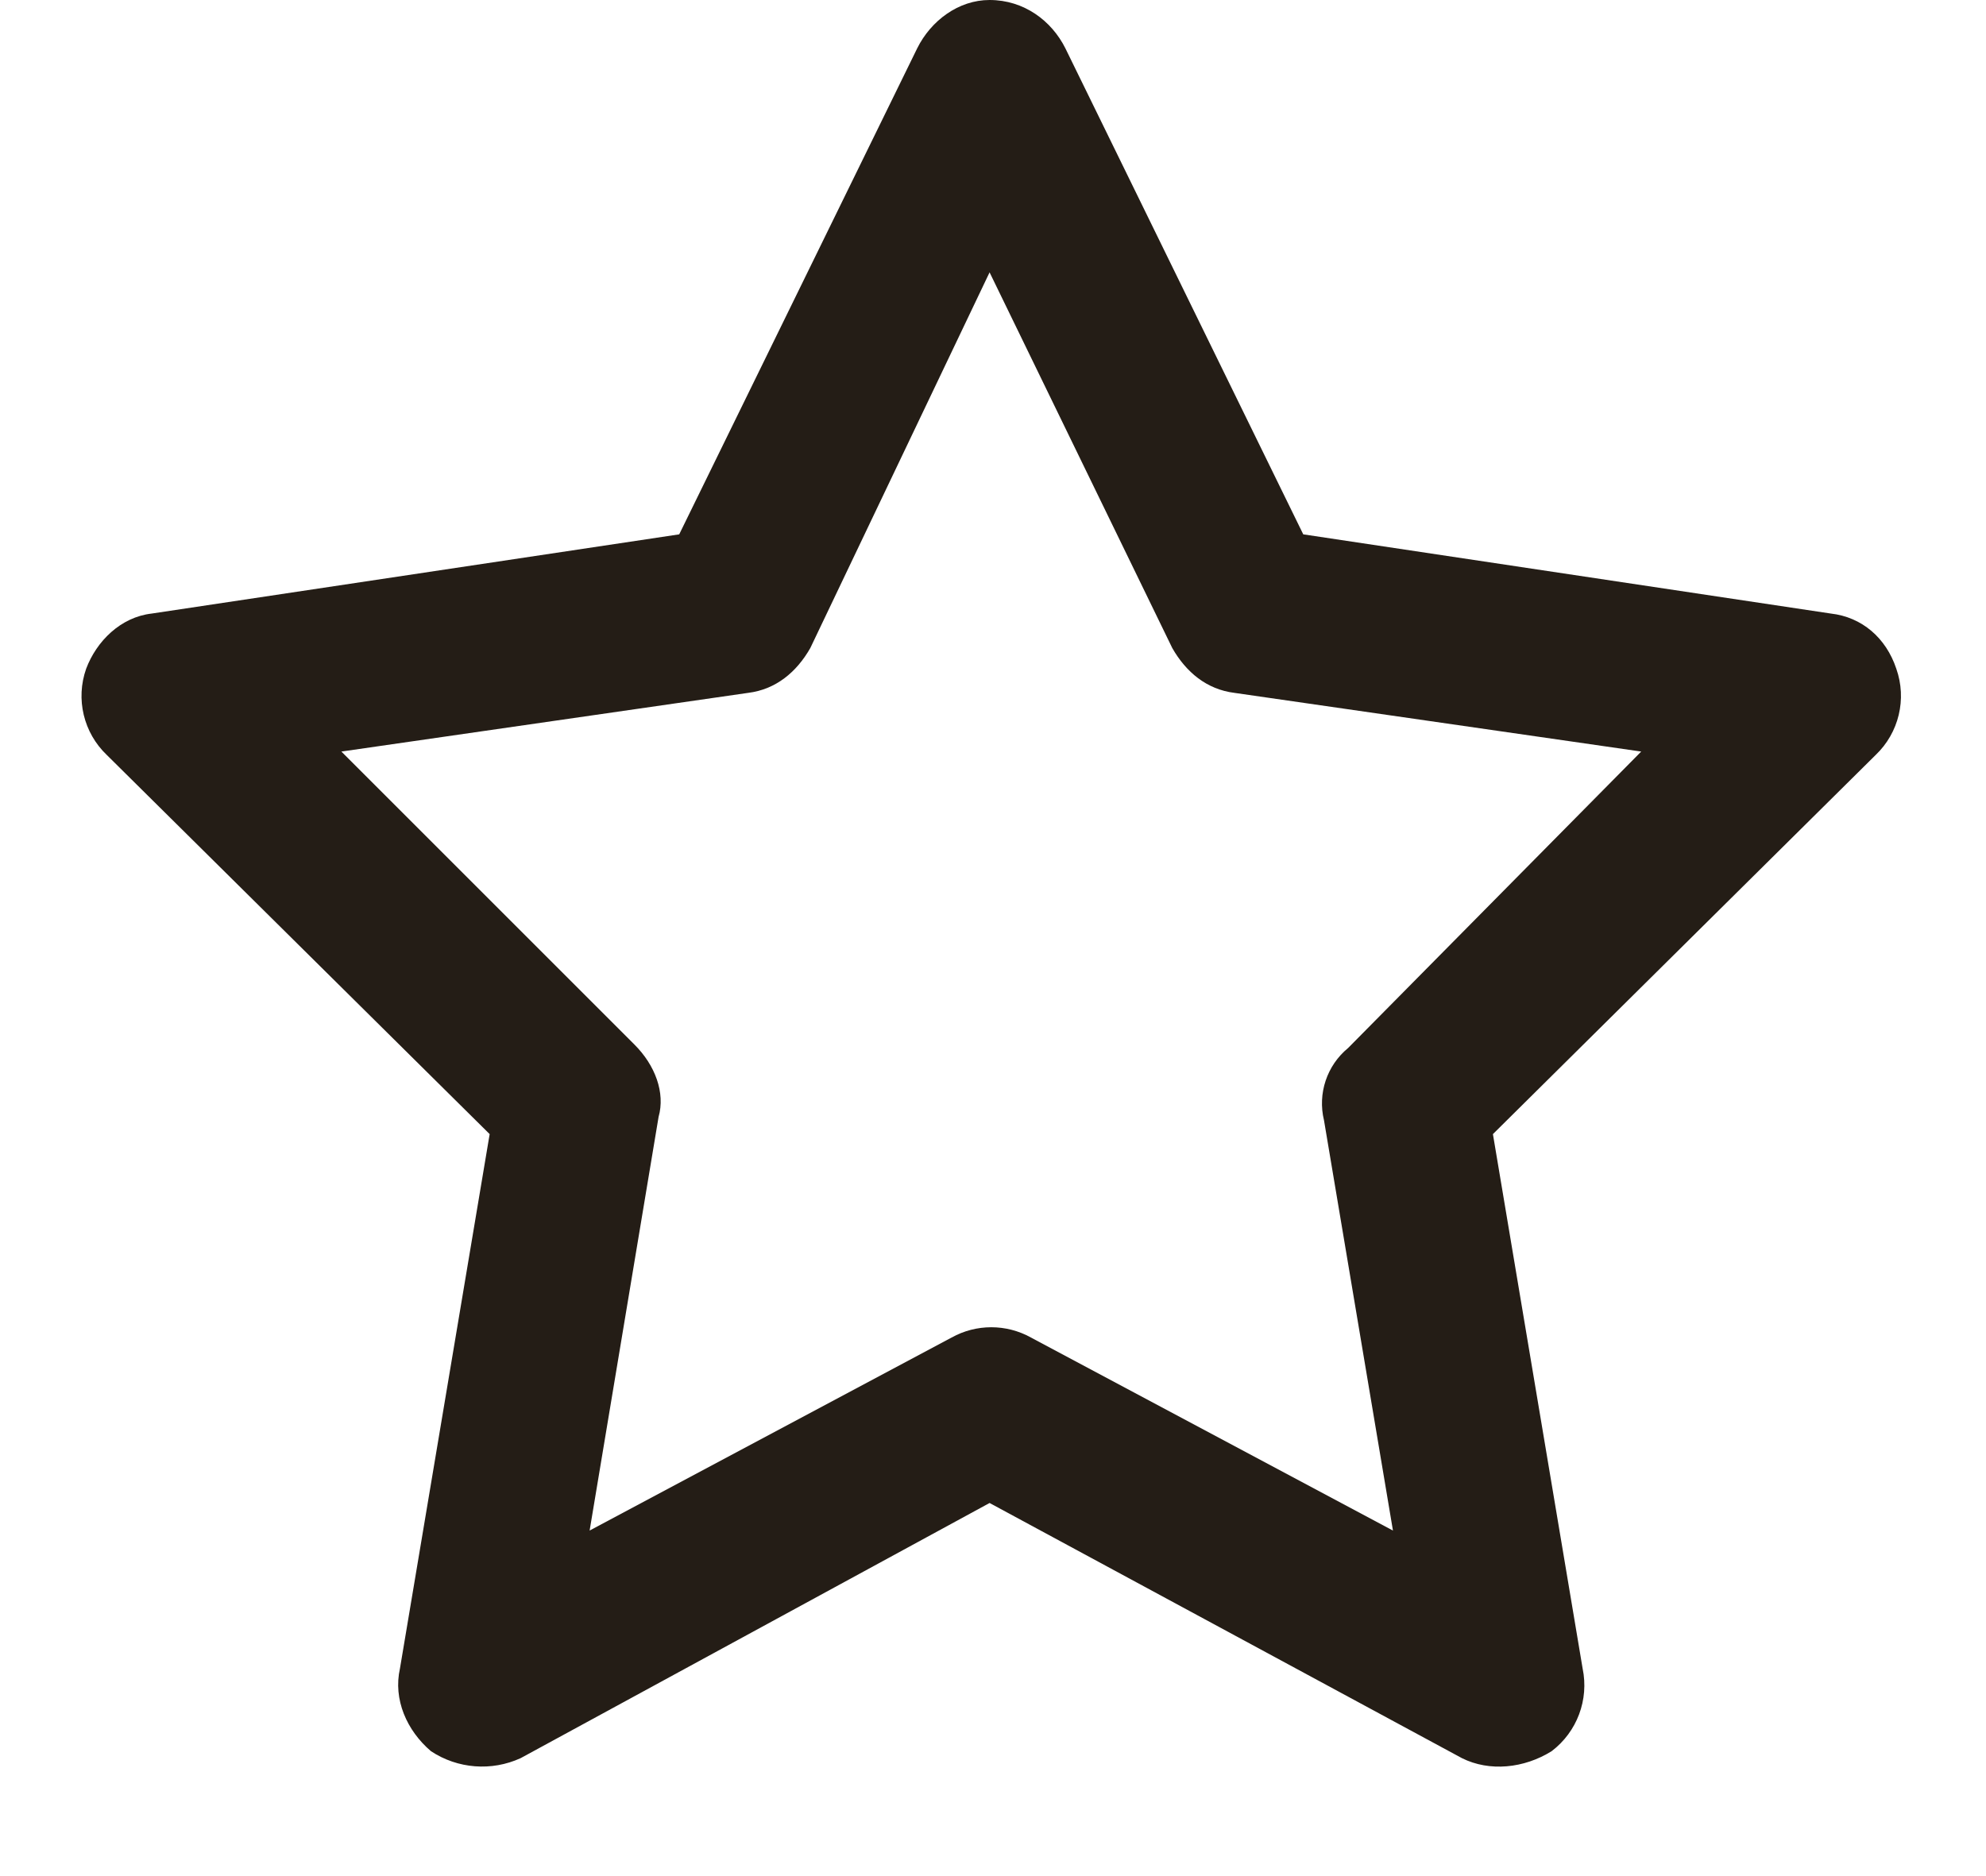
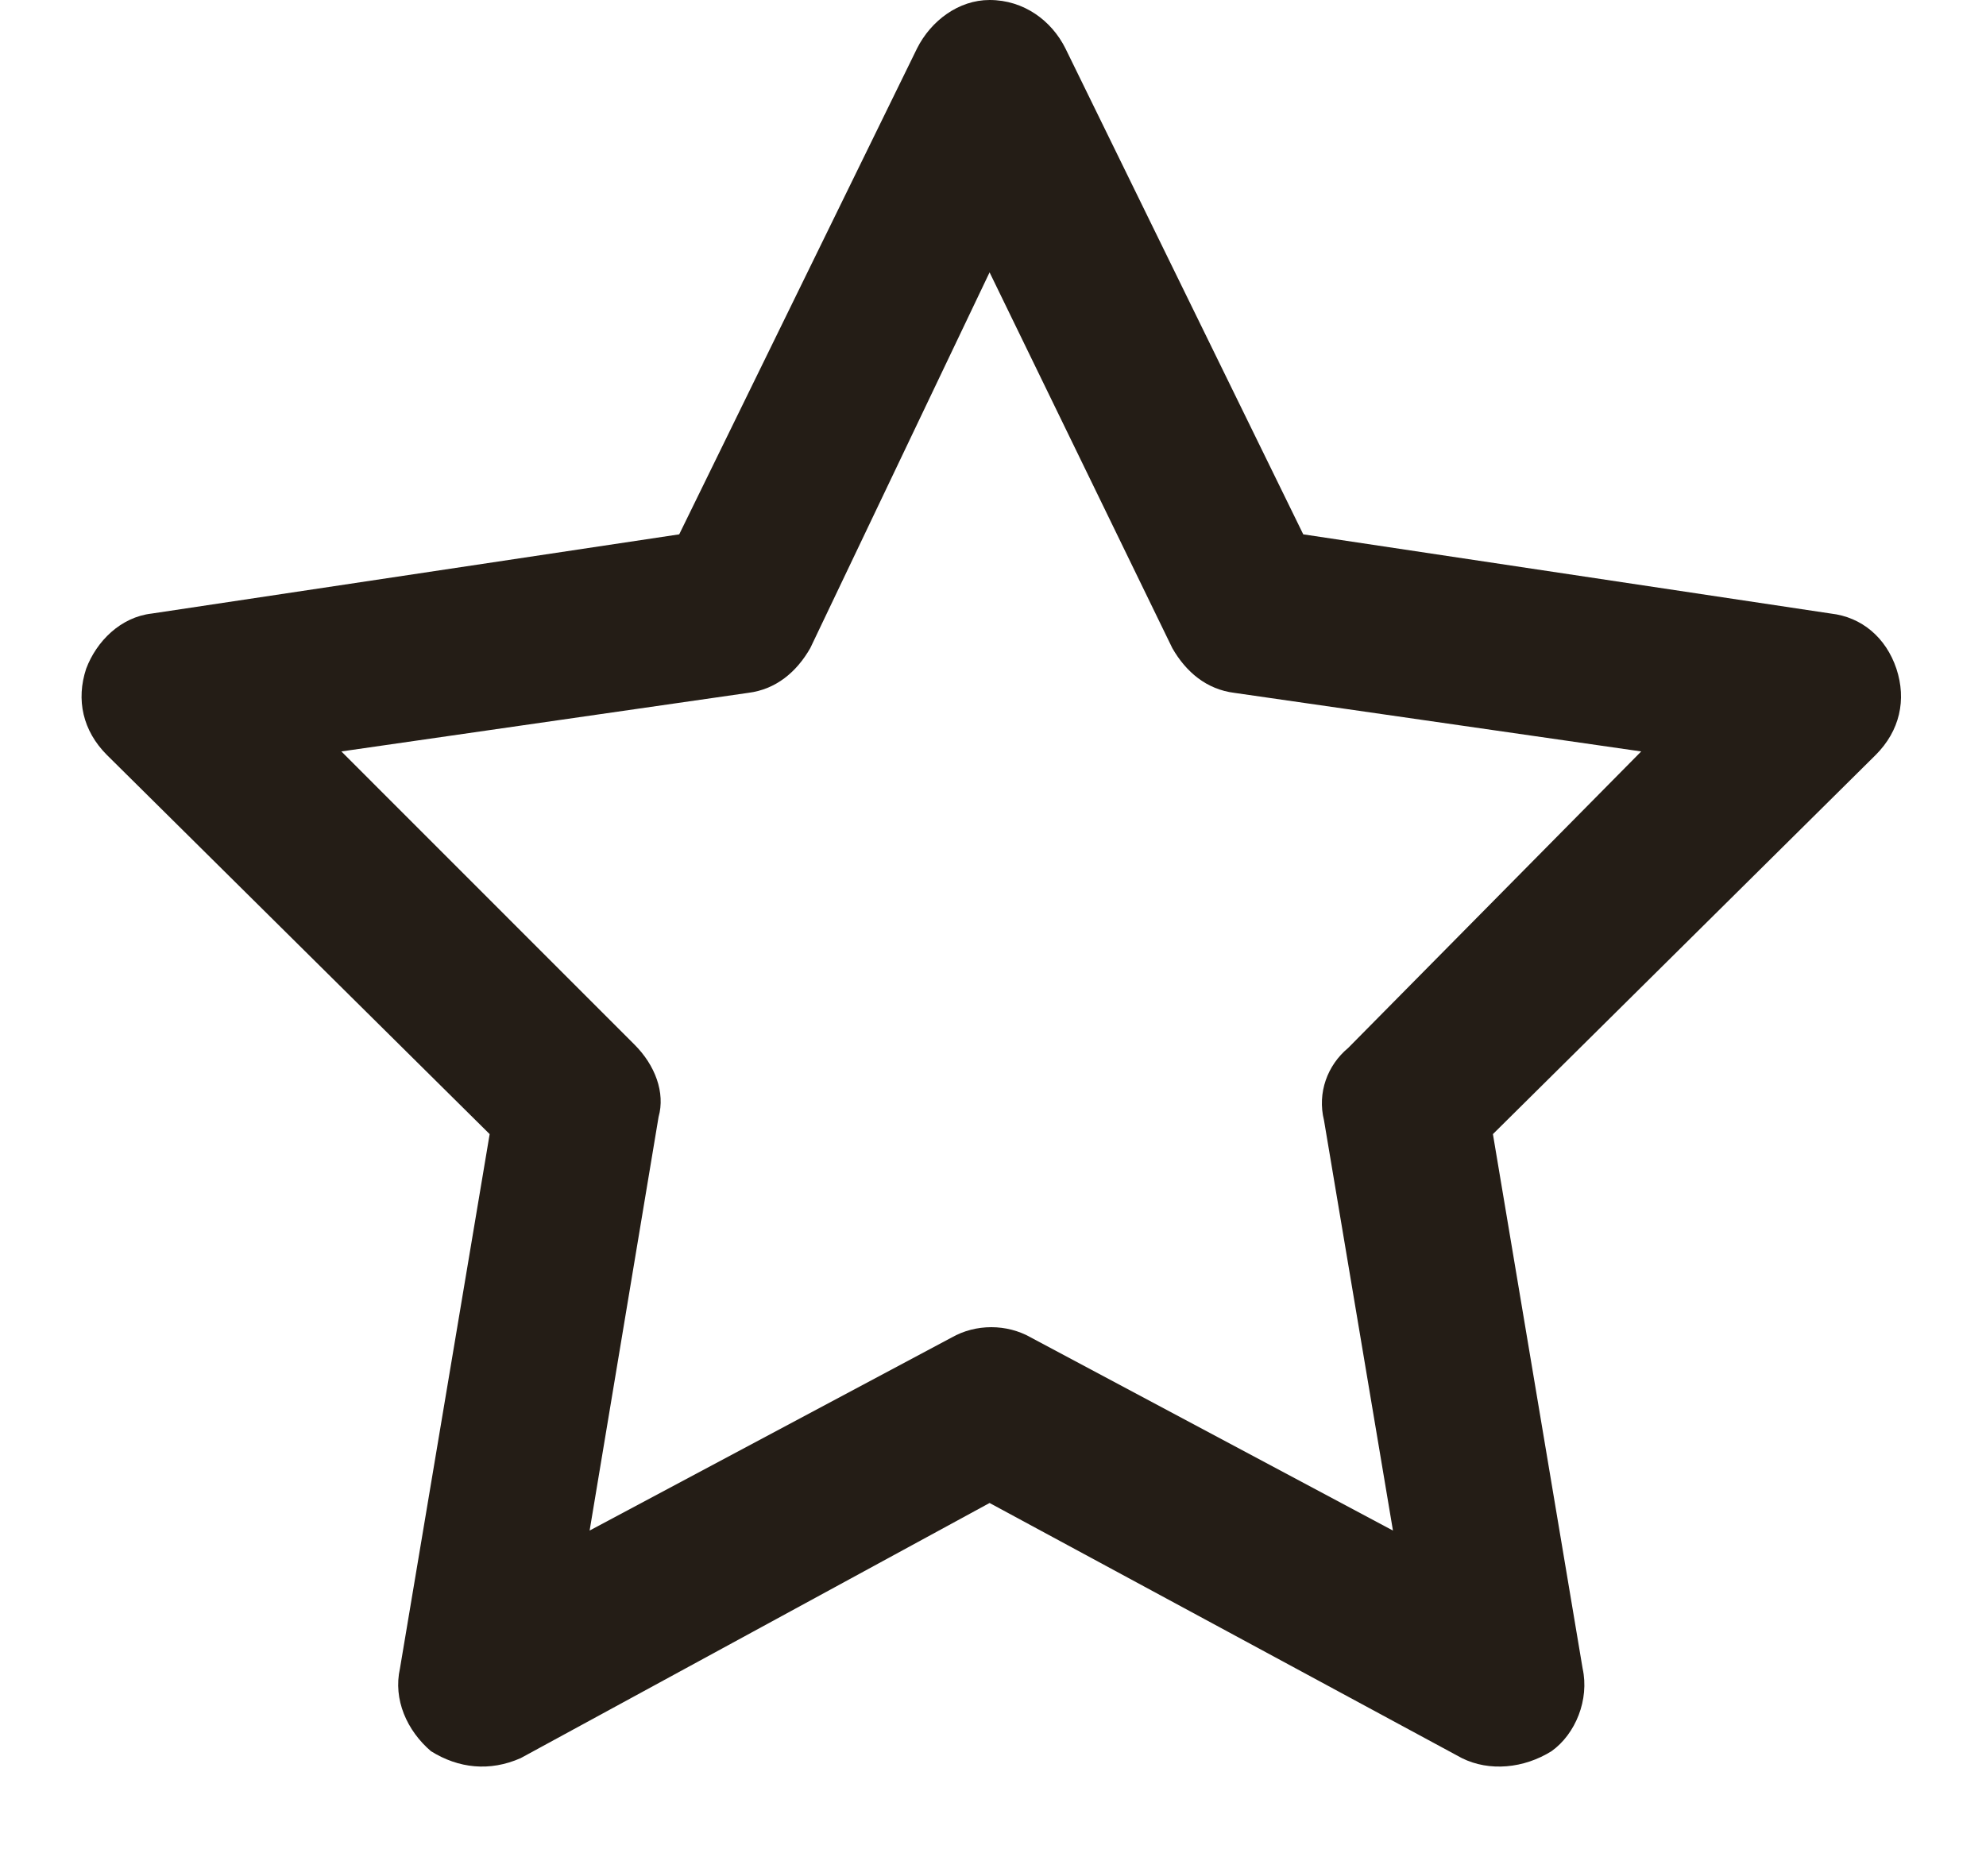
- <svg xmlns="http://www.w3.org/2000/svg" width="18" height="17" fill="none">
-   <path fill="#241D16" d="M8.969 0c.312 0 .562.188.687.438l2.156 4.406 4.782.718c.281.032.5.22.593.5a.74.74 0 0 1-.187.782l-3.469 3.437.813 4.844a.75.75 0 0 1-.281.75c-.25.156-.563.188-.813.063l-4.281-2.313-4.25 2.313a.84.84 0 0 1-.813-.063c-.219-.187-.344-.469-.281-.75l.813-4.844-3.47-3.437a.74.74 0 0 1-.187-.782c.094-.25.313-.468.594-.5l4.781-.718L8.313.438C8.437.188 8.687 0 8.969 0m0 2.469L7.344 5.875c-.125.219-.313.375-.563.406l-3.687.532L5.75 9.469c.188.187.281.437.219.656l-.625 3.75 3.281-1.75a.74.74 0 0 1 .719 0l3.281 1.75L12 10.156a.65.65 0 0 1 .219-.656l2.656-2.687-3.687-.532c-.25-.031-.438-.187-.563-.406z" />
+ <svg xmlns="http://www.w3.org/2000/svg" width="18" height="17" viewBox="0 0 18 17" fill="none">
+   <path d="M8.969 0C9.281 0 9.531 0.188 9.656 0.438L11.812 4.844L16.594 5.562C16.875 5.594 17.094 5.781 17.188 6.062C17.281 6.344 17.219 6.625 17 6.844L13.531 10.281L14.344 15.125C14.406 15.406 14.281 15.719 14.062 15.875C13.812 16.031 13.5 16.062 13.25 15.938L8.969 13.625L4.719 15.938C4.438 16.062 4.156 16.031 3.906 15.875C3.688 15.688 3.562 15.406 3.625 15.125L4.438 10.281L0.969 6.844C0.75 6.625 0.688 6.344 0.781 6.062C0.875 5.812 1.094 5.594 1.375 5.562L6.156 4.844L8.312 0.438C8.438 0.188 8.688 0 8.969 0ZM8.969 2.469L7.344 5.875C7.219 6.094 7.031 6.25 6.781 6.281L3.094 6.812L5.75 9.469C5.938 9.656 6.031 9.906 5.969 10.125L5.344 13.875L8.625 12.125C8.844 12 9.125 12 9.344 12.125L12.625 13.875L12 10.156C11.938 9.906 12.031 9.656 12.219 9.5L14.875 6.812L11.188 6.281C10.938 6.25 10.75 6.094 10.625 5.875L8.969 2.469Z" fill="#241D16" />
</svg>
